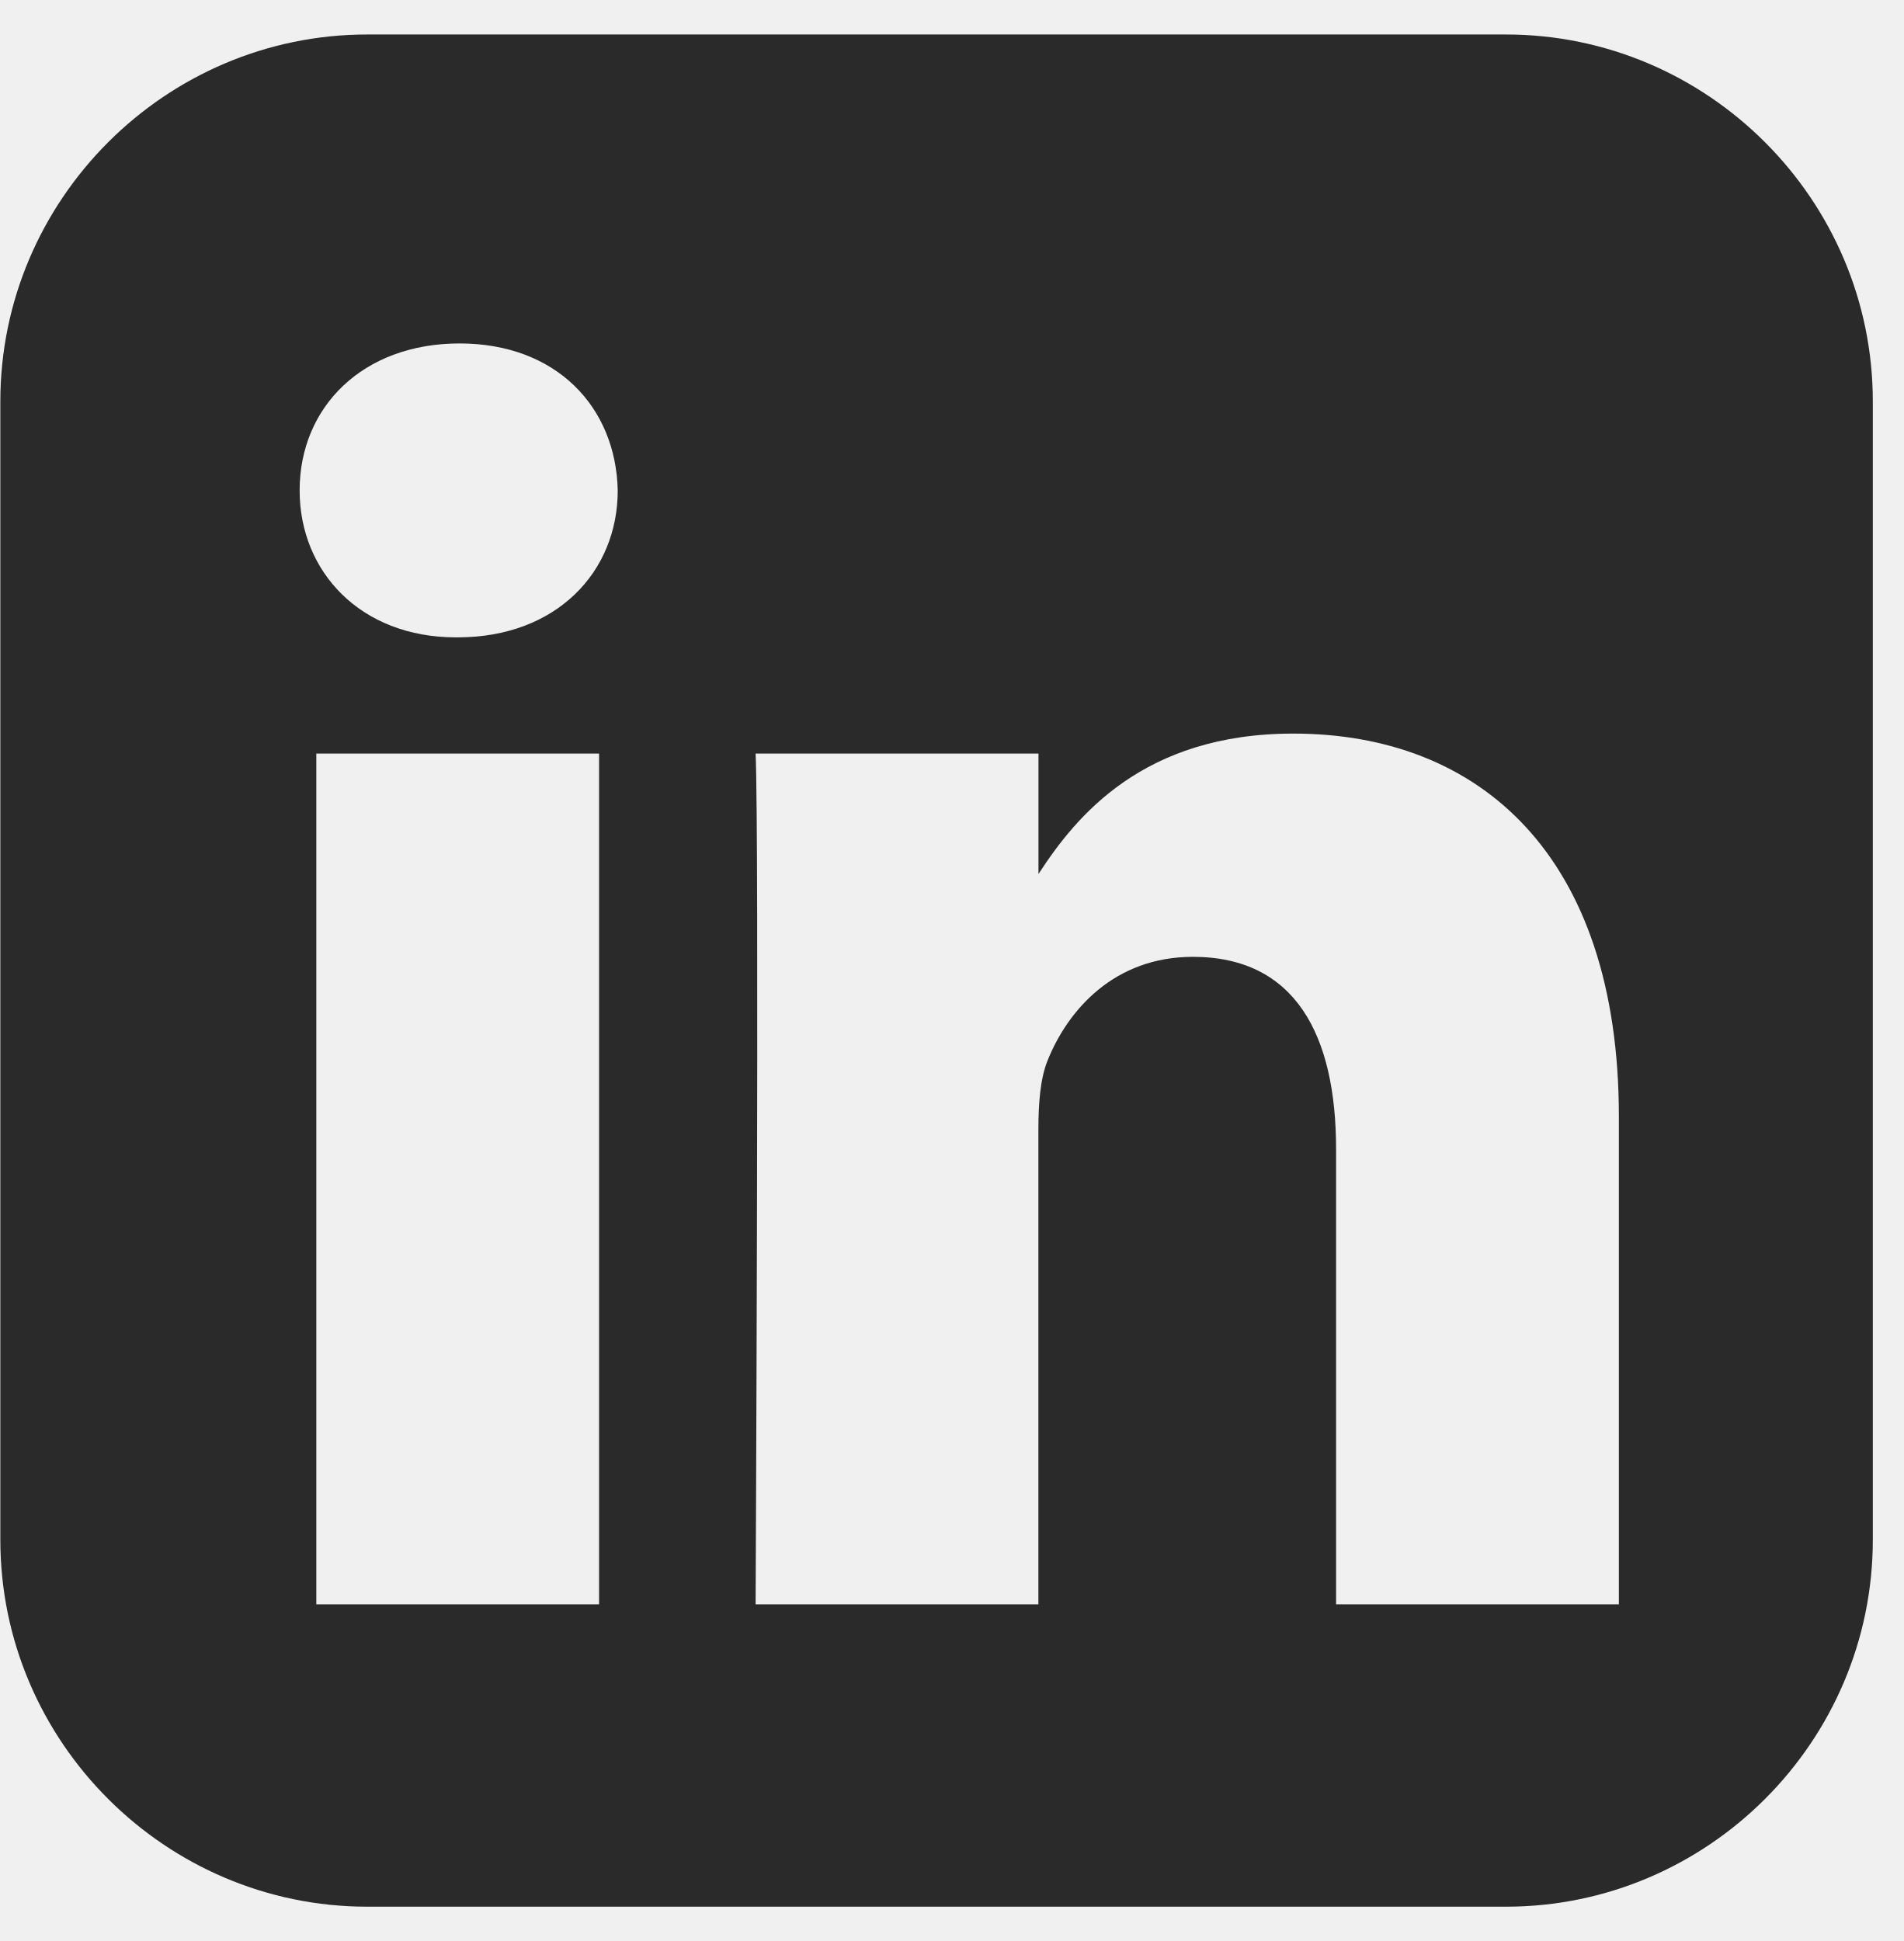
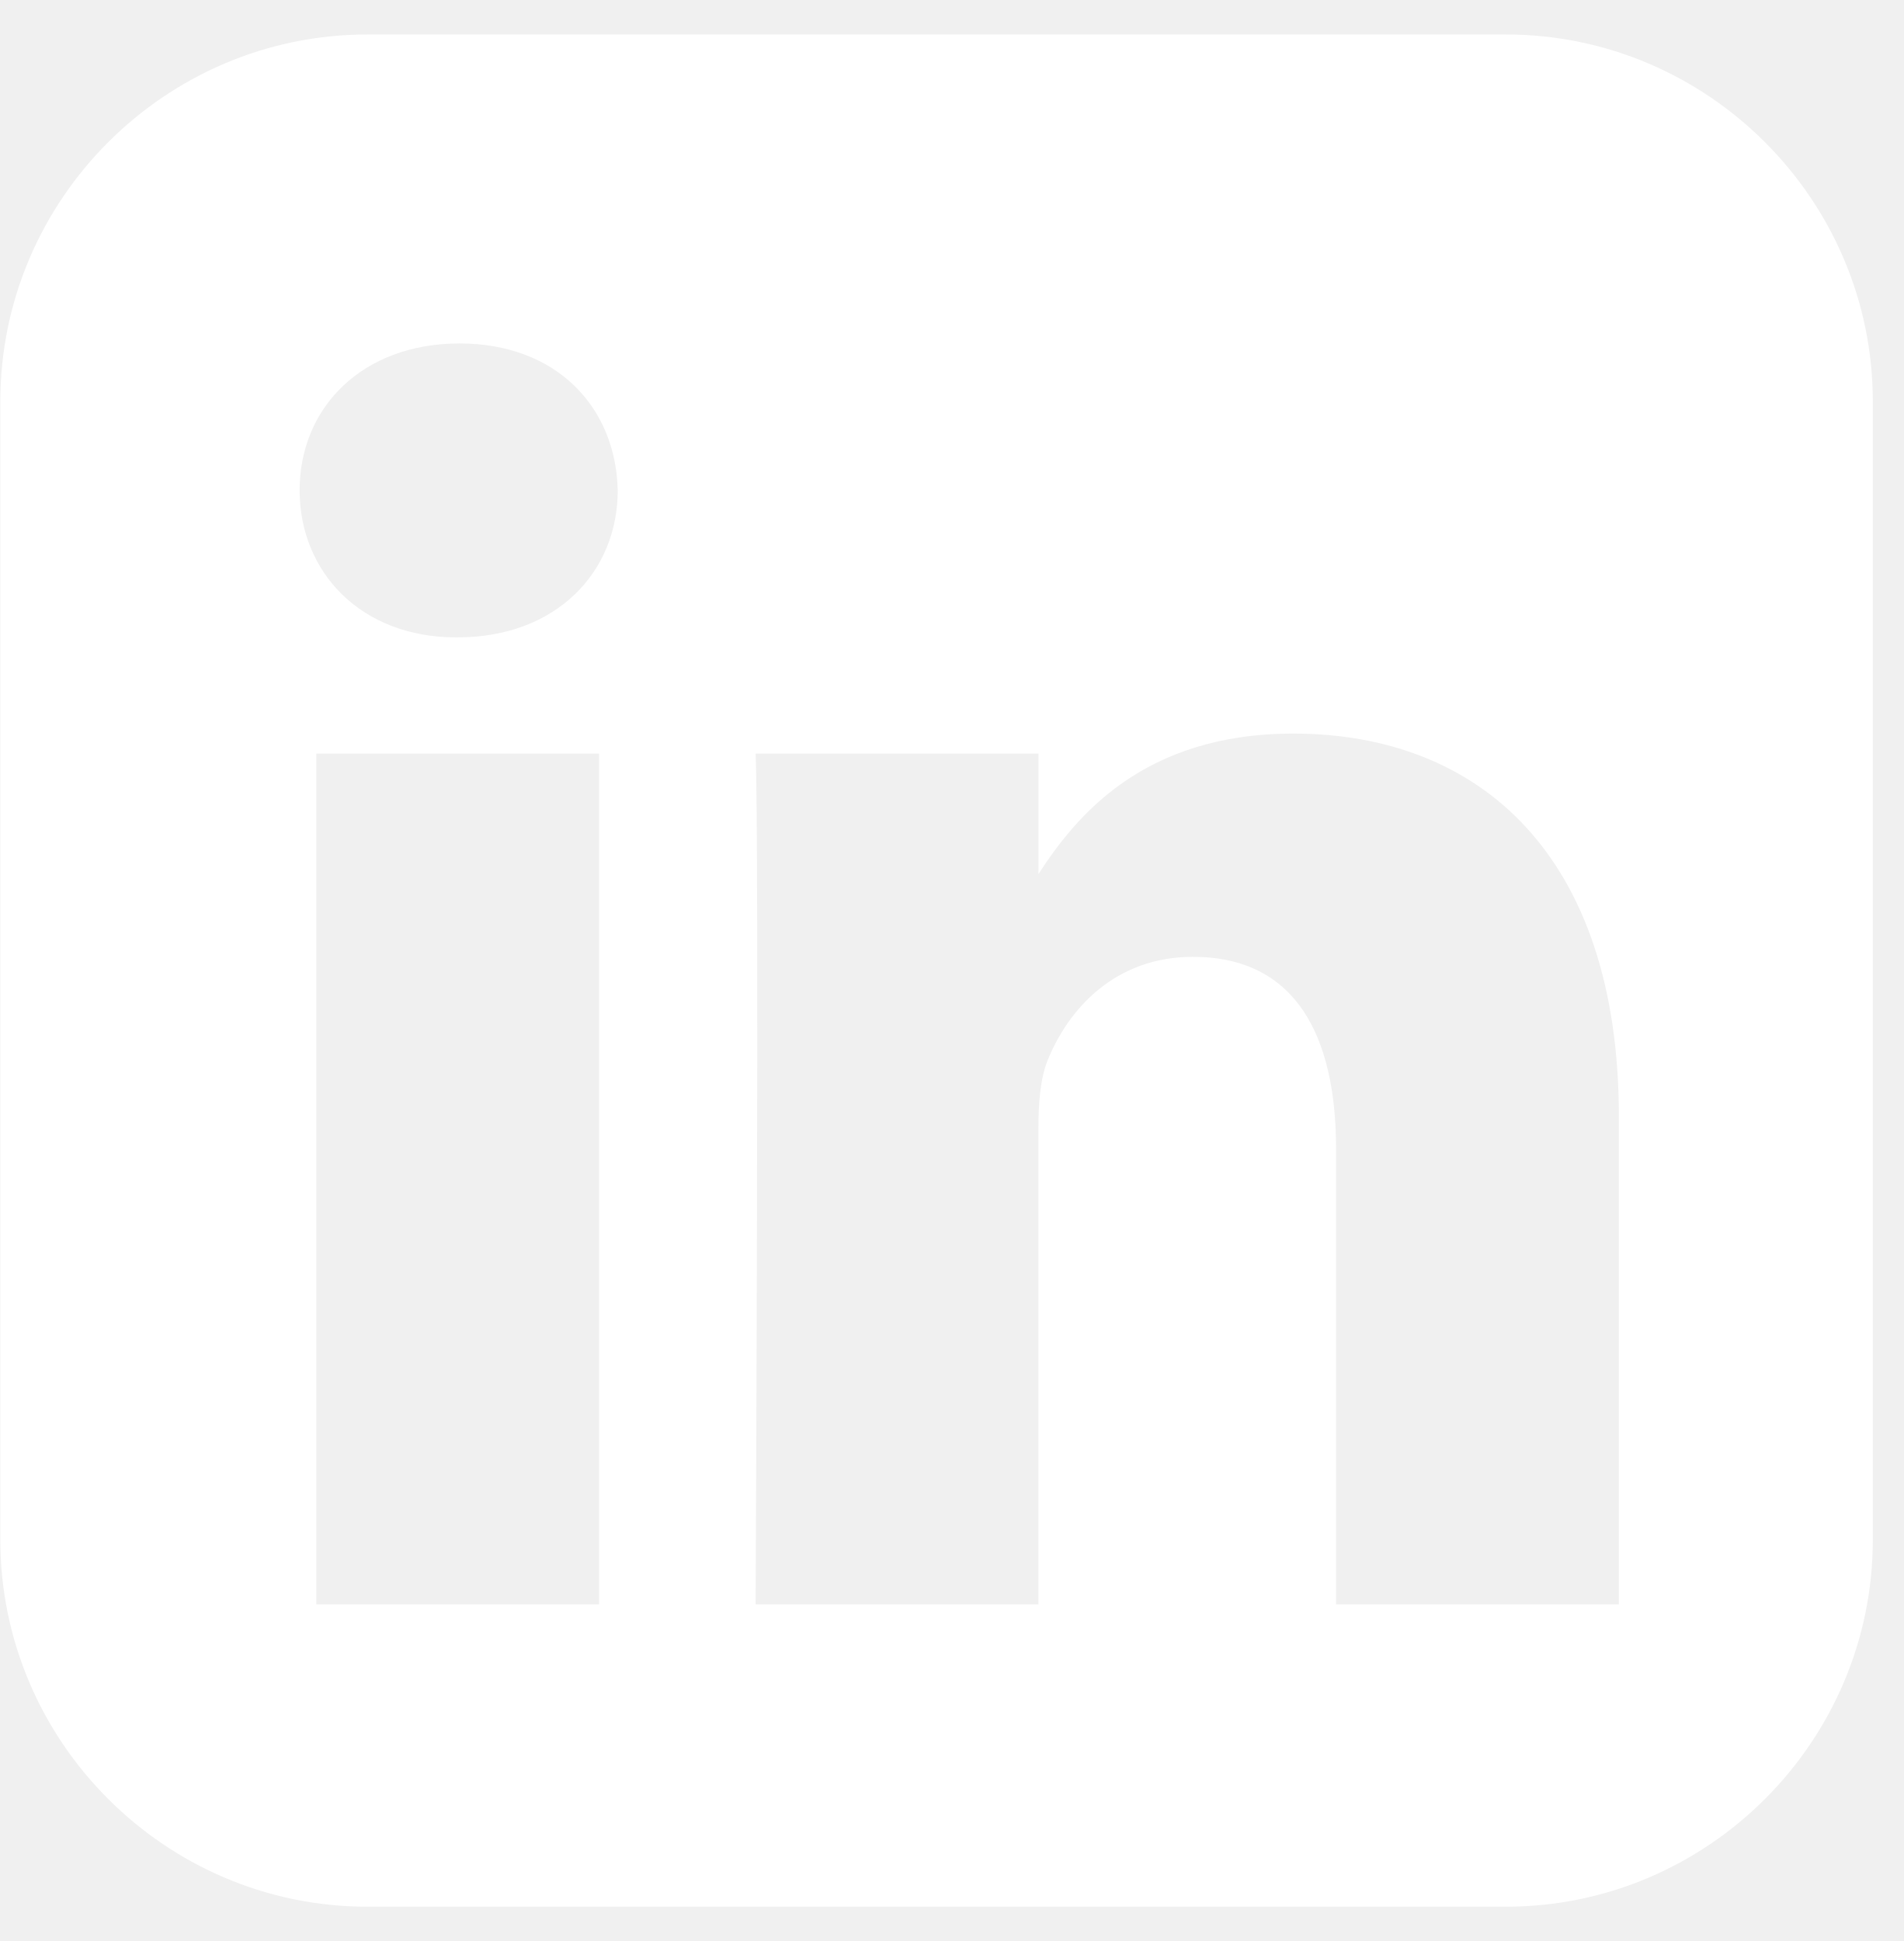
<svg xmlns="http://www.w3.org/2000/svg" width="51" height="52" viewBox="0 0 51 52" fill="none">
-   <g clip-path="url(#clip0_1_1437)">
-     <path d="M9.838 0.924C4.433 0.924 0.009 5.347 0.009 10.753V41.253C0.009 46.658 4.433 51.081 9.838 51.081H40.339C45.744 51.081 50.166 46.658 50.166 41.253V10.753C50.166 5.348 45.744 0.924 40.339 0.924H9.838ZM12.31 9.201C14.902 9.201 16.498 10.902 16.547 13.138C16.547 15.325 14.902 17.075 12.26 17.075H12.211C9.669 17.075 8.026 15.326 8.026 13.138C8.026 10.902 9.719 9.201 12.31 9.201ZM34.643 19.653C39.628 19.653 43.364 22.911 43.364 29.912V42.981H35.789V30.788C35.789 27.724 34.693 25.634 31.952 25.634C29.859 25.634 28.612 27.043 28.064 28.404C27.864 28.891 27.815 29.571 27.815 30.252V42.981H20.24C20.24 42.981 20.34 22.326 20.24 20.188H27.817V23.416C28.823 21.863 30.624 19.653 34.643 19.653ZM8.473 20.189H16.047V42.981H8.473V20.189Z" fill="#2A2A2A" />
+   <g clip-path="url(#clip0_1_435)">
+     <mask id="mask0_1_435" style="mask-type:luminance" maskUnits="userSpaceOnUse" x="0" y="0" width="51" height="52">
+       <path d="M50.179 0.911H0V51.09H50.179V0.911Z" fill="white" />
+     </mask>
+     <g mask="url(#mask0_1_435)">
+       <path d="M9.838 0.924C4.433 0.924 0.009 5.347 0.009 10.753V41.253C0.009 46.658 4.433 51.081 9.838 51.081H40.339C45.744 51.081 50.166 46.658 50.166 41.253V10.753C50.166 5.348 45.744 0.924 40.339 0.924H9.838ZM12.31 9.201C14.902 9.201 16.498 10.902 16.547 13.138C16.547 15.325 14.902 17.075 12.26 17.075H12.211C9.669 17.075 8.026 15.326 8.026 13.138C8.026 10.902 9.719 9.201 12.31 9.201ZM34.643 19.653C39.628 19.653 43.364 22.911 43.364 29.912V42.981H35.789V30.788C35.789 27.724 34.693 25.634 31.952 25.634C29.859 25.634 28.612 27.043 28.064 28.404C27.864 28.891 27.815 29.571 27.815 30.252V42.981H20.24C20.24 42.981 20.34 22.326 20.24 20.188H27.817V23.416C28.823 21.863 30.624 19.653 34.643 19.653ZM8.473 20.189H16.047V42.981H8.473V20.189Z" fill="white" />
+     </g>
  </g>
  <defs>
-     <clipPath id="clip0_1_1437">
-       <rect width="50.179" height="50.179" fill="white" transform="translate(0 0.911133)" />
+     <clipPath id="clip0_1_435">
+       <rect width="51" height="52" fill="white" />
    </clipPath>
  </defs>
</svg>
